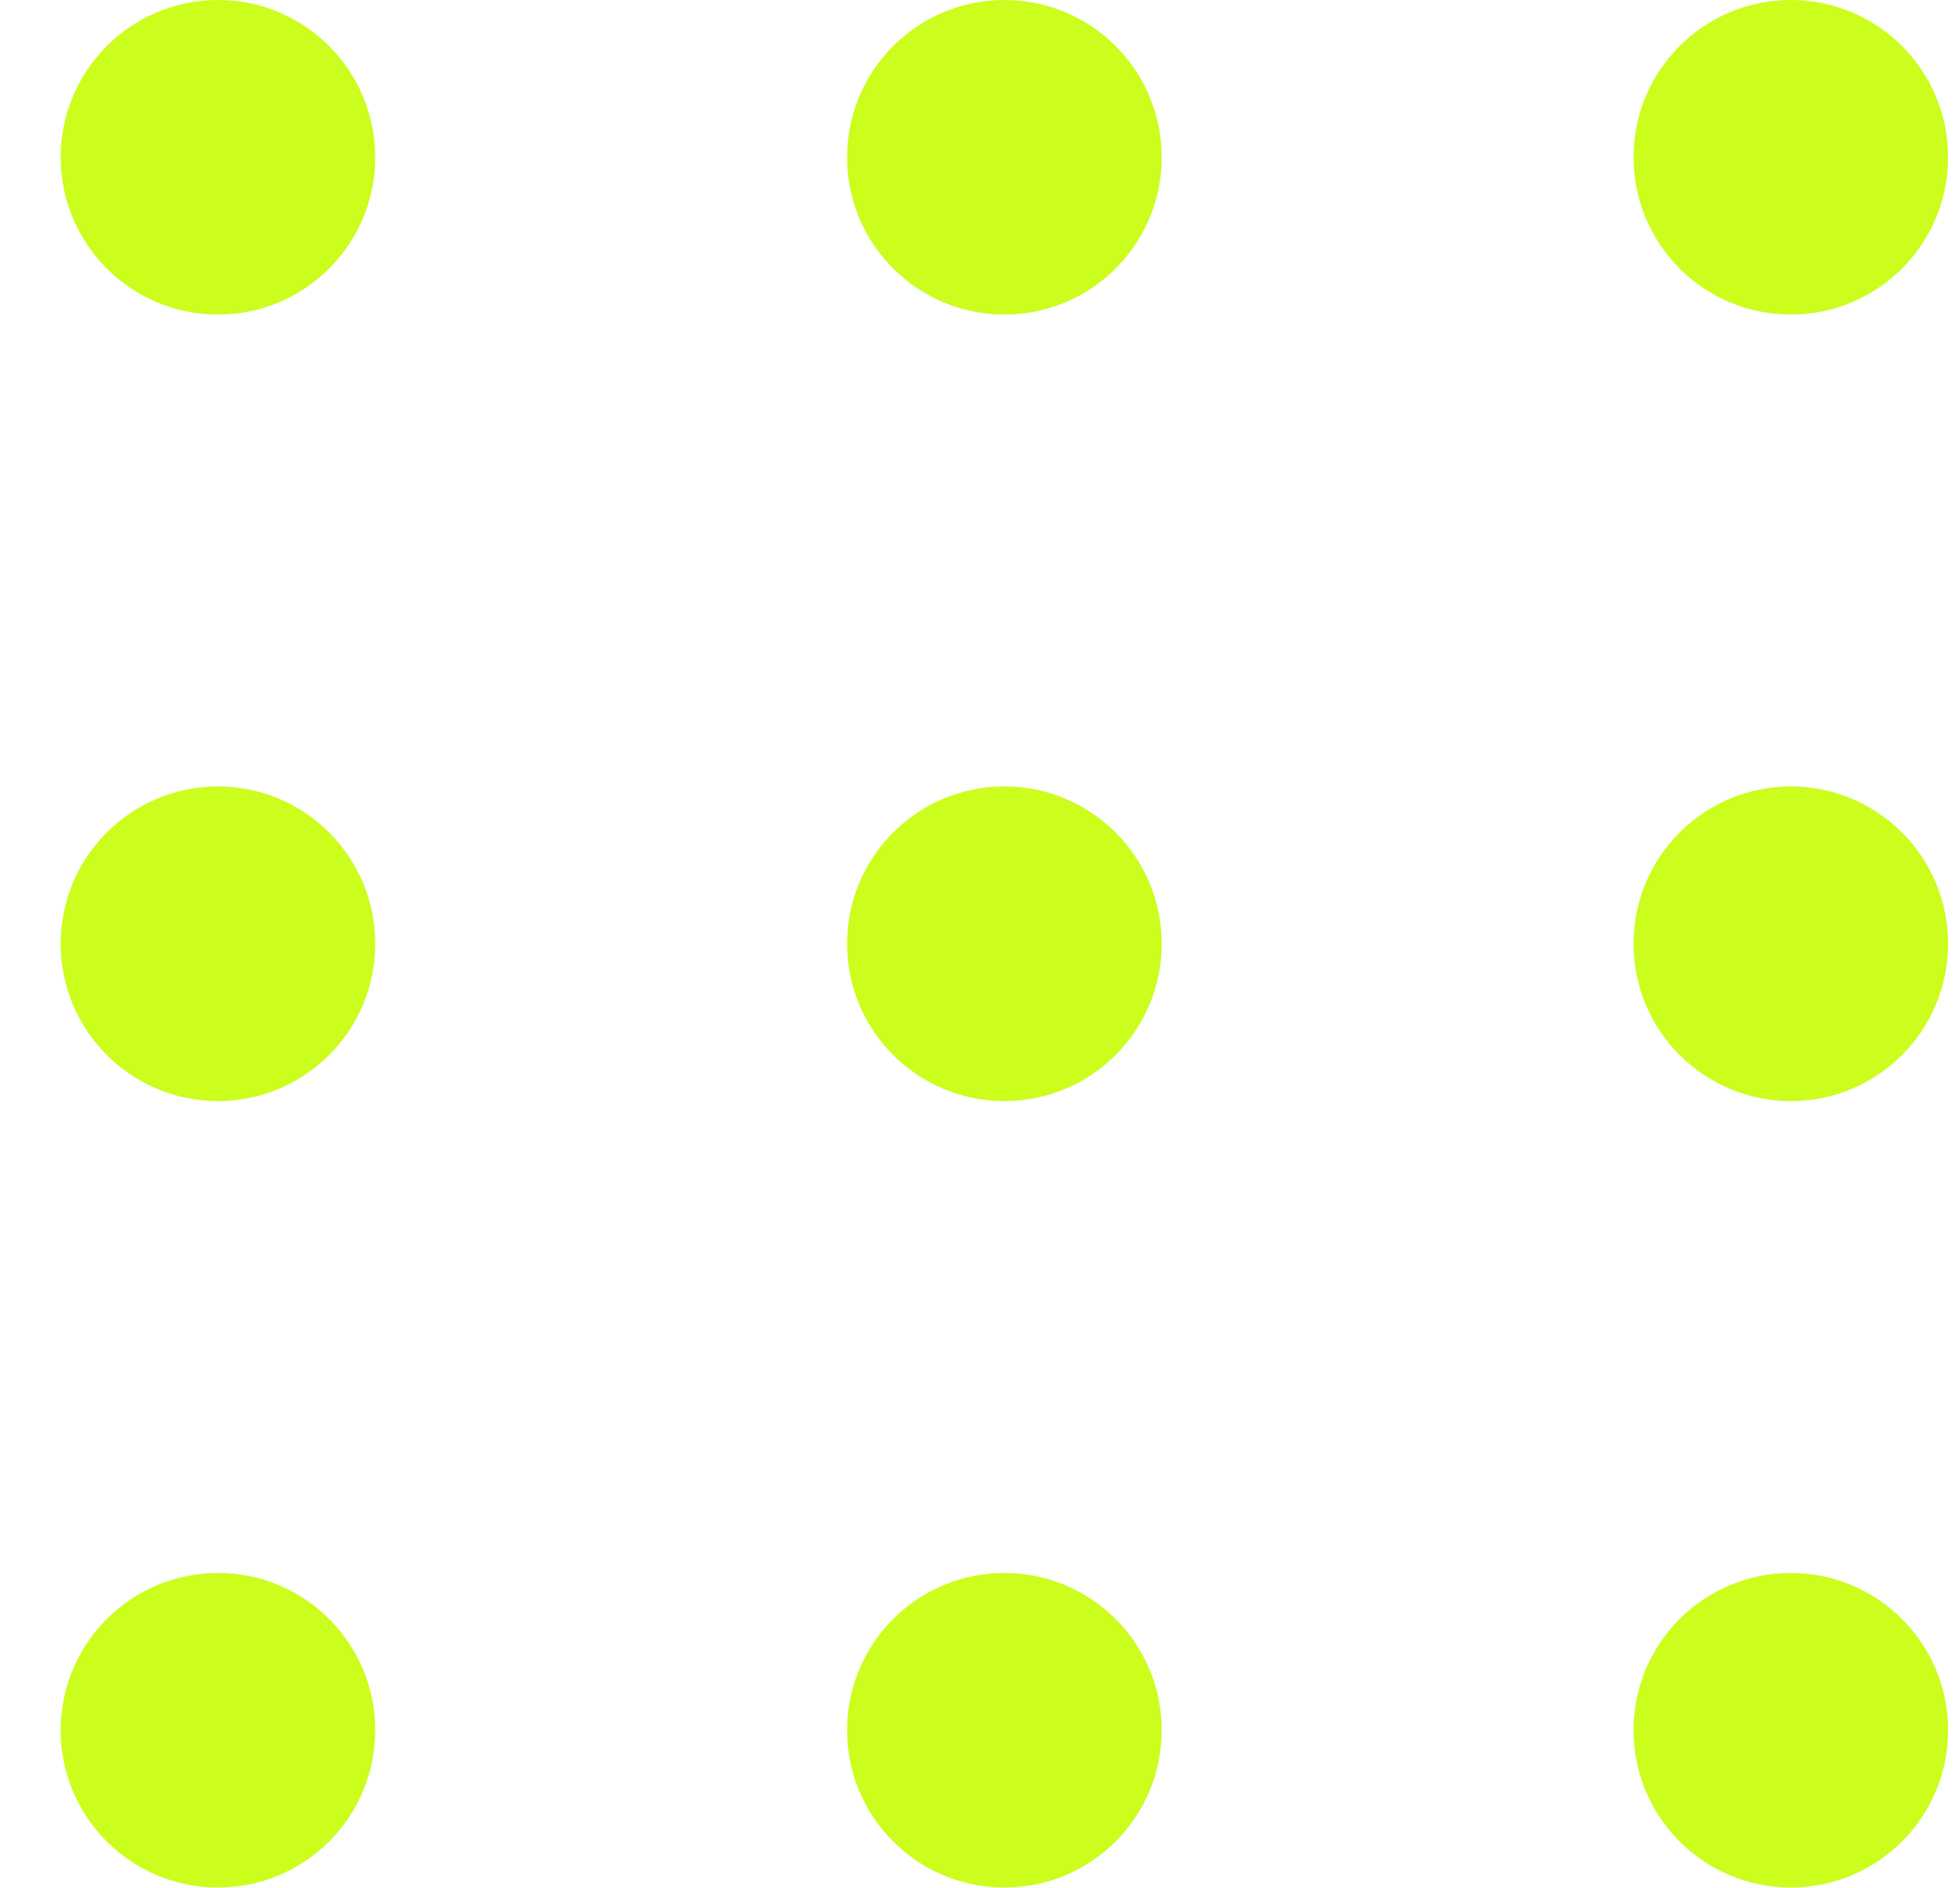
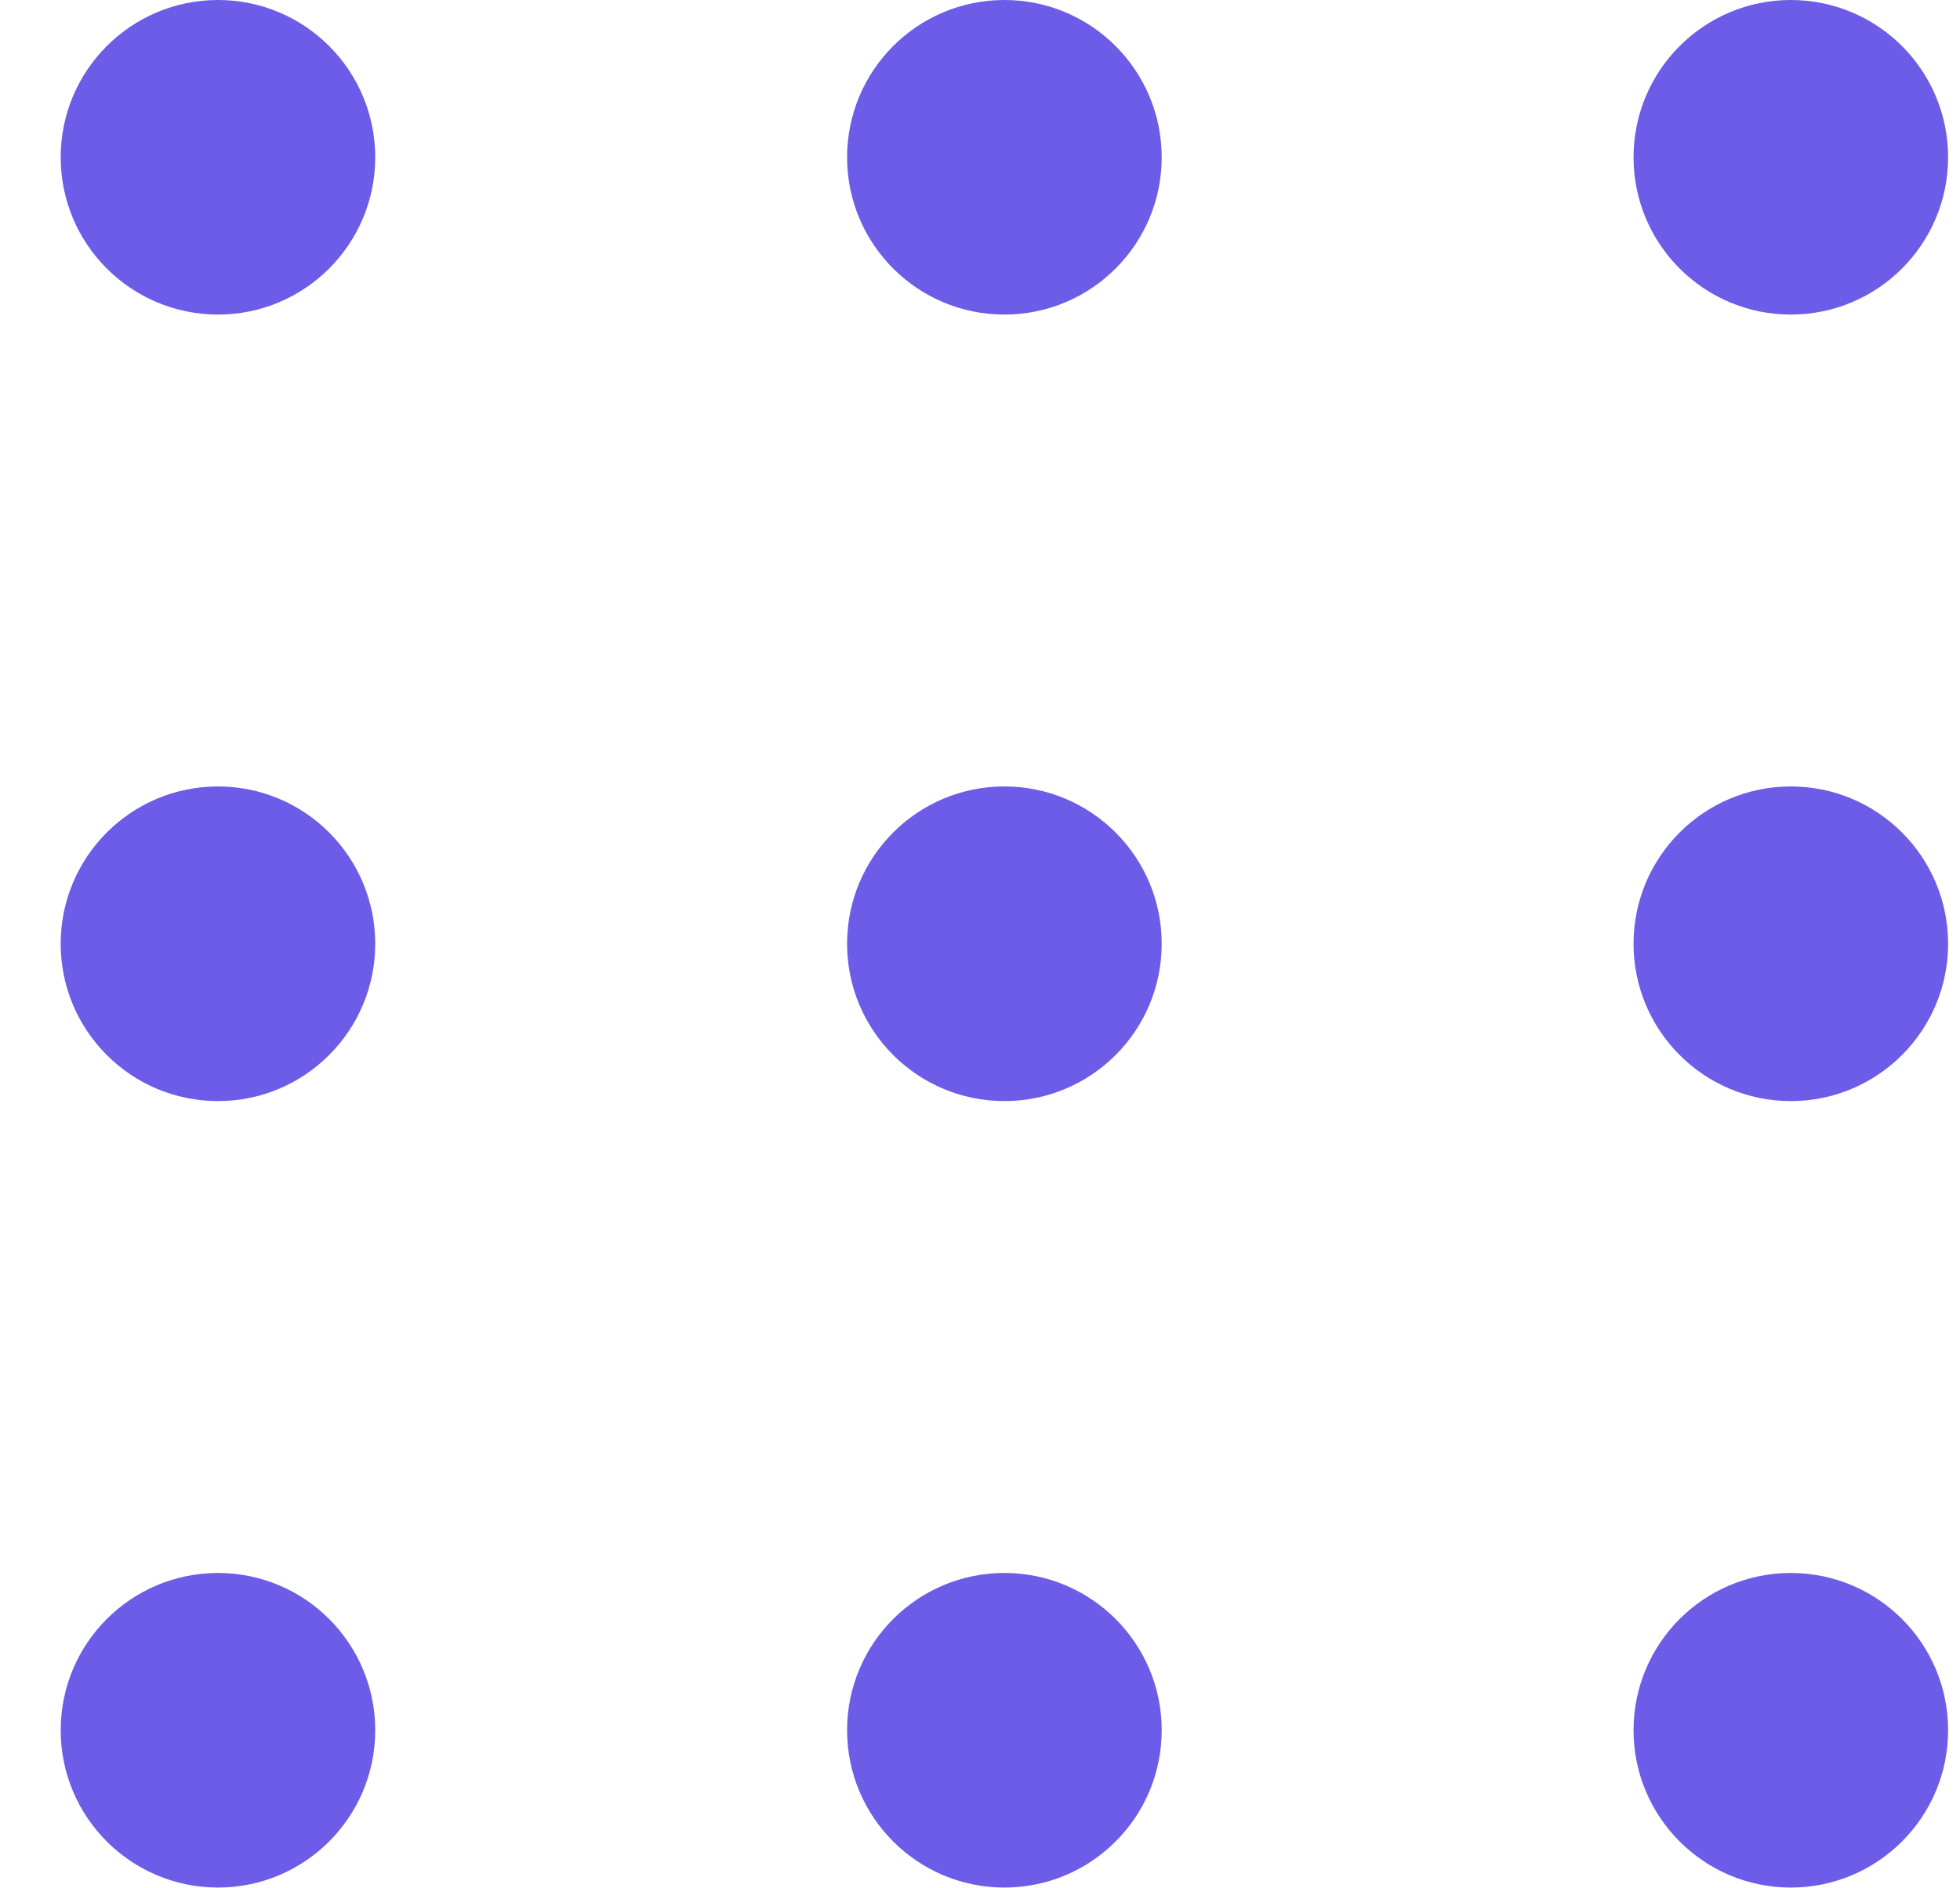
<svg xmlns="http://www.w3.org/2000/svg" width="27" height="26" viewBox="0 0 27 26" fill="none">
-   <path fill-rule="evenodd" clip-rule="evenodd" d="M5.169 2.167C5.169 3.363 4.199 4.333 3.003 4.333C1.806 4.333 0.836 3.363 0.836 2.167C0.836 0.97 1.806 0 3.003 0C4.199 0 5.169 0.97 5.169 2.167ZM5.169 13C5.169 14.197 4.199 15.167 3.003 15.167C1.806 15.167 0.836 14.197 0.836 13C0.836 11.803 1.806 10.833 3.003 10.833C4.199 10.833 5.169 11.803 5.169 13ZM3.003 26C4.199 26 5.169 25.03 5.169 23.833C5.169 22.637 4.199 21.667 3.003 21.667C1.806 21.667 0.836 22.637 0.836 23.833C0.836 25.03 1.806 26 3.003 26ZM16.003 13C16.003 14.197 15.033 15.167 13.836 15.167C12.639 15.167 11.669 14.197 11.669 13C11.669 11.803 12.639 10.833 13.836 10.833C15.033 10.833 16.003 11.803 16.003 13ZM13.836 4.333C15.033 4.333 16.003 3.363 16.003 2.167C16.003 0.97 15.033 0 13.836 0C12.639 0 11.669 0.97 11.669 2.167C11.669 3.363 12.639 4.333 13.836 4.333ZM16.003 23.833C16.003 25.03 15.033 26 13.836 26C12.639 26 11.669 25.03 11.669 23.833C11.669 22.637 12.639 21.667 13.836 21.667C15.033 21.667 16.003 22.637 16.003 23.833ZM24.669 15.167C25.866 15.167 26.836 14.197 26.836 13C26.836 11.803 25.866 10.833 24.669 10.833C23.473 10.833 22.503 11.803 22.503 13C22.503 14.197 23.473 15.167 24.669 15.167ZM26.836 2.167C26.836 3.363 25.866 4.333 24.669 4.333C23.473 4.333 22.503 3.363 22.503 2.167C22.503 0.97 23.473 0 24.669 0C25.866 0 26.836 0.97 26.836 2.167ZM24.669 26C25.866 26 26.836 25.03 26.836 23.833C26.836 22.637 25.866 21.667 24.669 21.667C23.473 21.667 22.503 22.637 22.503 23.833C22.503 25.03 23.473 26 24.669 26Z" fill="#CBFE1C" />
+   <path fill-rule="evenodd" clip-rule="evenodd" d="M5.169 2.167C5.169 3.363 4.199 4.333 3.003 4.333C1.806 4.333 0.836 3.363 0.836 2.167C0.836 0.97 1.806 0 3.003 0C4.199 0 5.169 0.97 5.169 2.167ZM5.169 13C5.169 14.197 4.199 15.167 3.003 15.167C1.806 15.167 0.836 14.197 0.836 13C0.836 11.803 1.806 10.833 3.003 10.833C4.199 10.833 5.169 11.803 5.169 13ZM3.003 26C4.199 26 5.169 25.03 5.169 23.833C5.169 22.637 4.199 21.667 3.003 21.667C1.806 21.667 0.836 22.637 0.836 23.833C0.836 25.03 1.806 26 3.003 26ZM16.003 13C16.003 14.197 15.033 15.167 13.836 15.167C12.639 15.167 11.669 14.197 11.669 13C11.669 11.803 12.639 10.833 13.836 10.833C15.033 10.833 16.003 11.803 16.003 13ZM13.836 4.333C15.033 4.333 16.003 3.363 16.003 2.167C16.003 0.97 15.033 0 13.836 0C12.639 0 11.669 0.97 11.669 2.167C11.669 3.363 12.639 4.333 13.836 4.333ZM16.003 23.833C16.003 25.03 15.033 26 13.836 26C12.639 26 11.669 25.03 11.669 23.833C11.669 22.637 12.639 21.667 13.836 21.667C15.033 21.667 16.003 22.637 16.003 23.833ZM24.669 15.167C25.866 15.167 26.836 14.197 26.836 13C26.836 11.803 25.866 10.833 24.669 10.833C23.473 10.833 22.503 11.803 22.503 13C22.503 14.197 23.473 15.167 24.669 15.167ZM26.836 2.167C26.836 3.363 25.866 4.333 24.669 4.333C23.473 4.333 22.503 3.363 22.503 2.167C22.503 0.97 23.473 0 24.669 0C25.866 0 26.836 0.97 26.836 2.167ZM24.669 26C25.866 26 26.836 25.03 26.836 23.833C26.836 22.637 25.866 21.667 24.669 21.667C23.473 21.667 22.503 22.637 22.503 23.833C22.503 25.03 23.473 26 24.669 26Z" fill="#6C5CE7" />
</svg>
